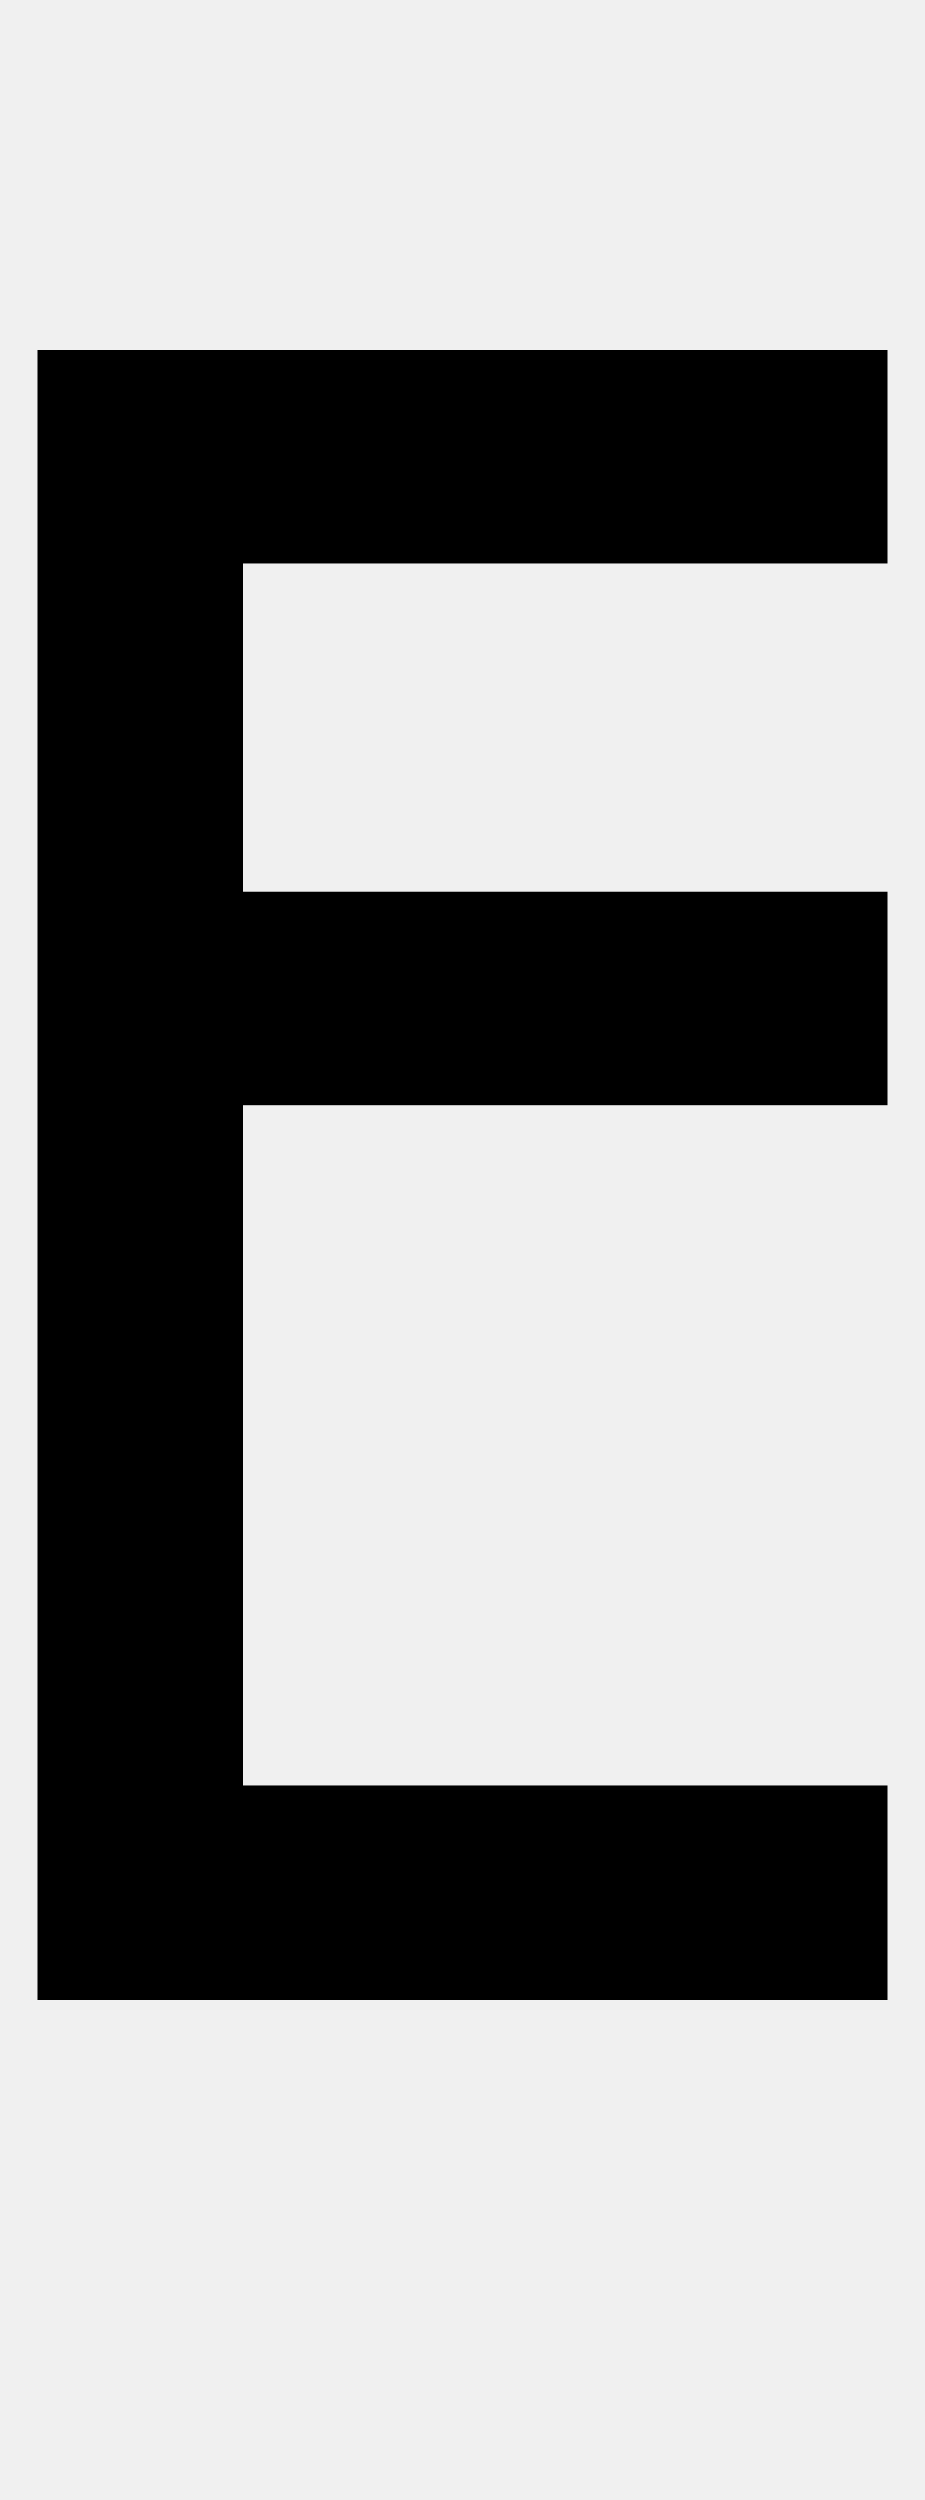
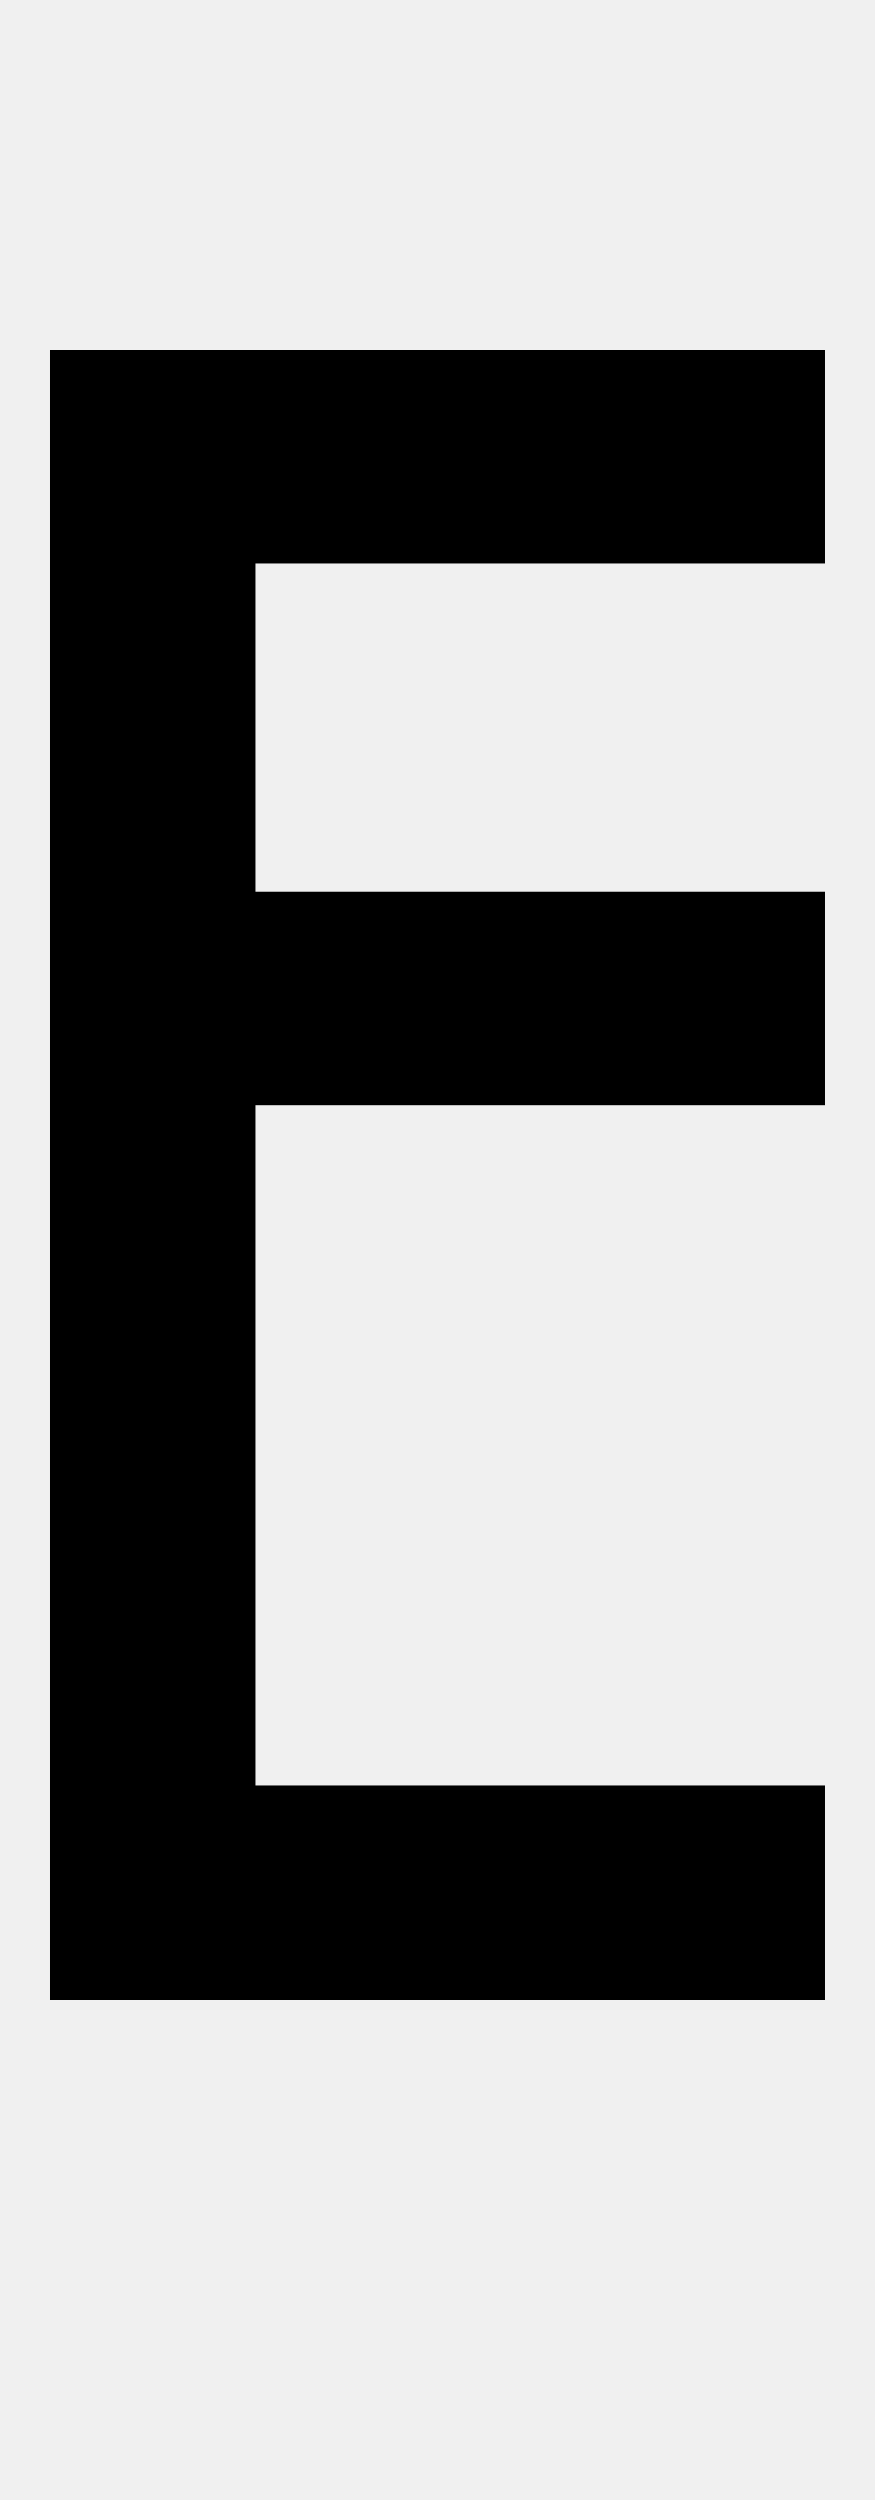
- <svg xmlns="http://www.w3.org/2000/svg" version="1.1" width="37" height="100" id="svg4460">
+ <svg xmlns="http://www.w3.org/2000/svg" version="1.1" width="35" height="100" id="svg4460">
  <defs id="defs4462" />
  <g aria-label="C" id="text3215" style="font-size:32px;line-height:1.25" transform="translate(-37.75,-4)">
    <g aria-label="A" id="text5282" transform="matrix(1.629091,0,0,2.829203,-41.00273,-68.77696)">
-       <path d="m 70.133,30.672 v 3.018 l -15.825,8.1e-5 v 4.641 l 15.825,-8.1e-5 v 3.018 l -15.825,8.1e-5 v 9.618 l 15.825,-8.1e-5 v 3.033 L 49.262,54 V 30.672 Z" style="font-weight:bold;font-size:12.7px;line-height:1;font-family:'Caviar Dreams';-inkscape-font-specification:'Caviar Dreams Bold';text-align:center;text-anchor:middle;fill:#000000;stroke:#ffffff;stroke-width:0;stroke-linecap:round" id="path460" />
+       <path d="m 68.598,30.672 v 3.018 l -13.984,8.1e-5 v 4.641 l 13.984,-8.1e-5 v 3.018 l -13.984,8.1e-5 v 9.618 l 13.984,-8.1e-5 v 3.033 L 49.569,54 V 30.672 Z" style="font-weight:bold;font-size:12.7px;line-height:1;font-family:'Caviar Dreams';-inkscape-font-specification:'Caviar Dreams Bold';text-align:center;text-anchor:middle;fill:#000000;stroke:#ffffff;stroke-width:0;stroke-linecap:round" id="path460" />
    </g>
  </g>
</svg>
